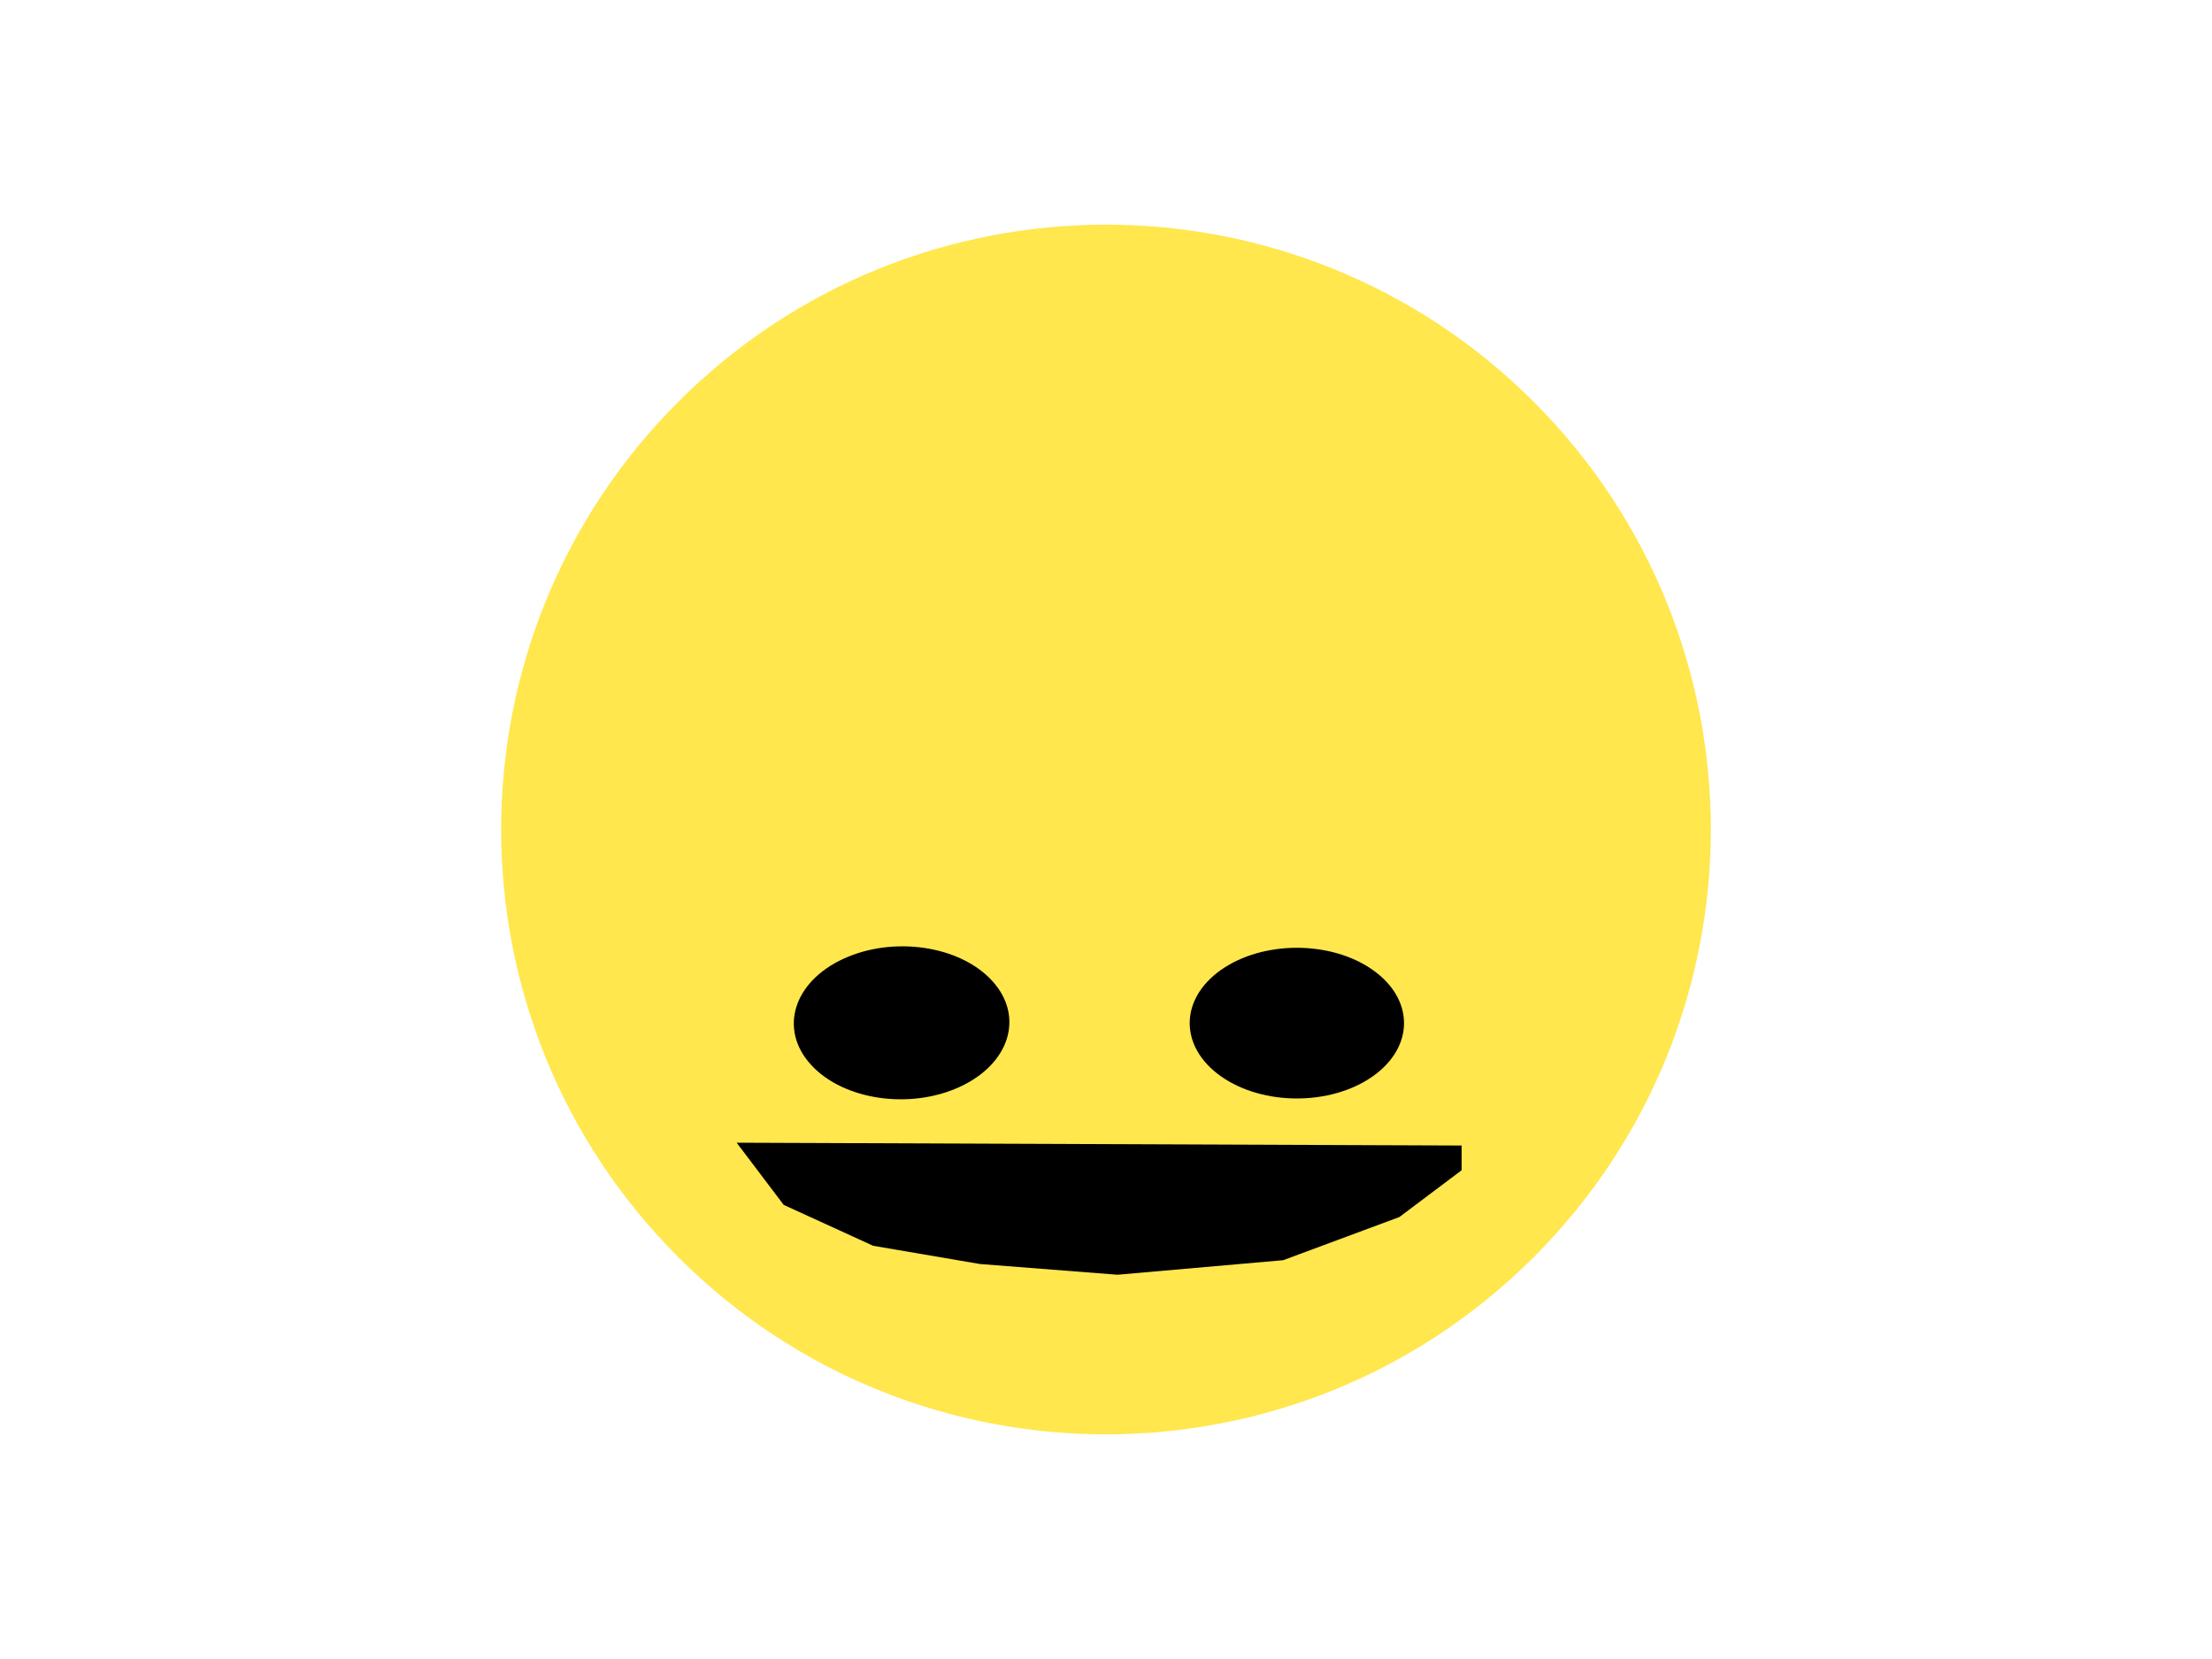
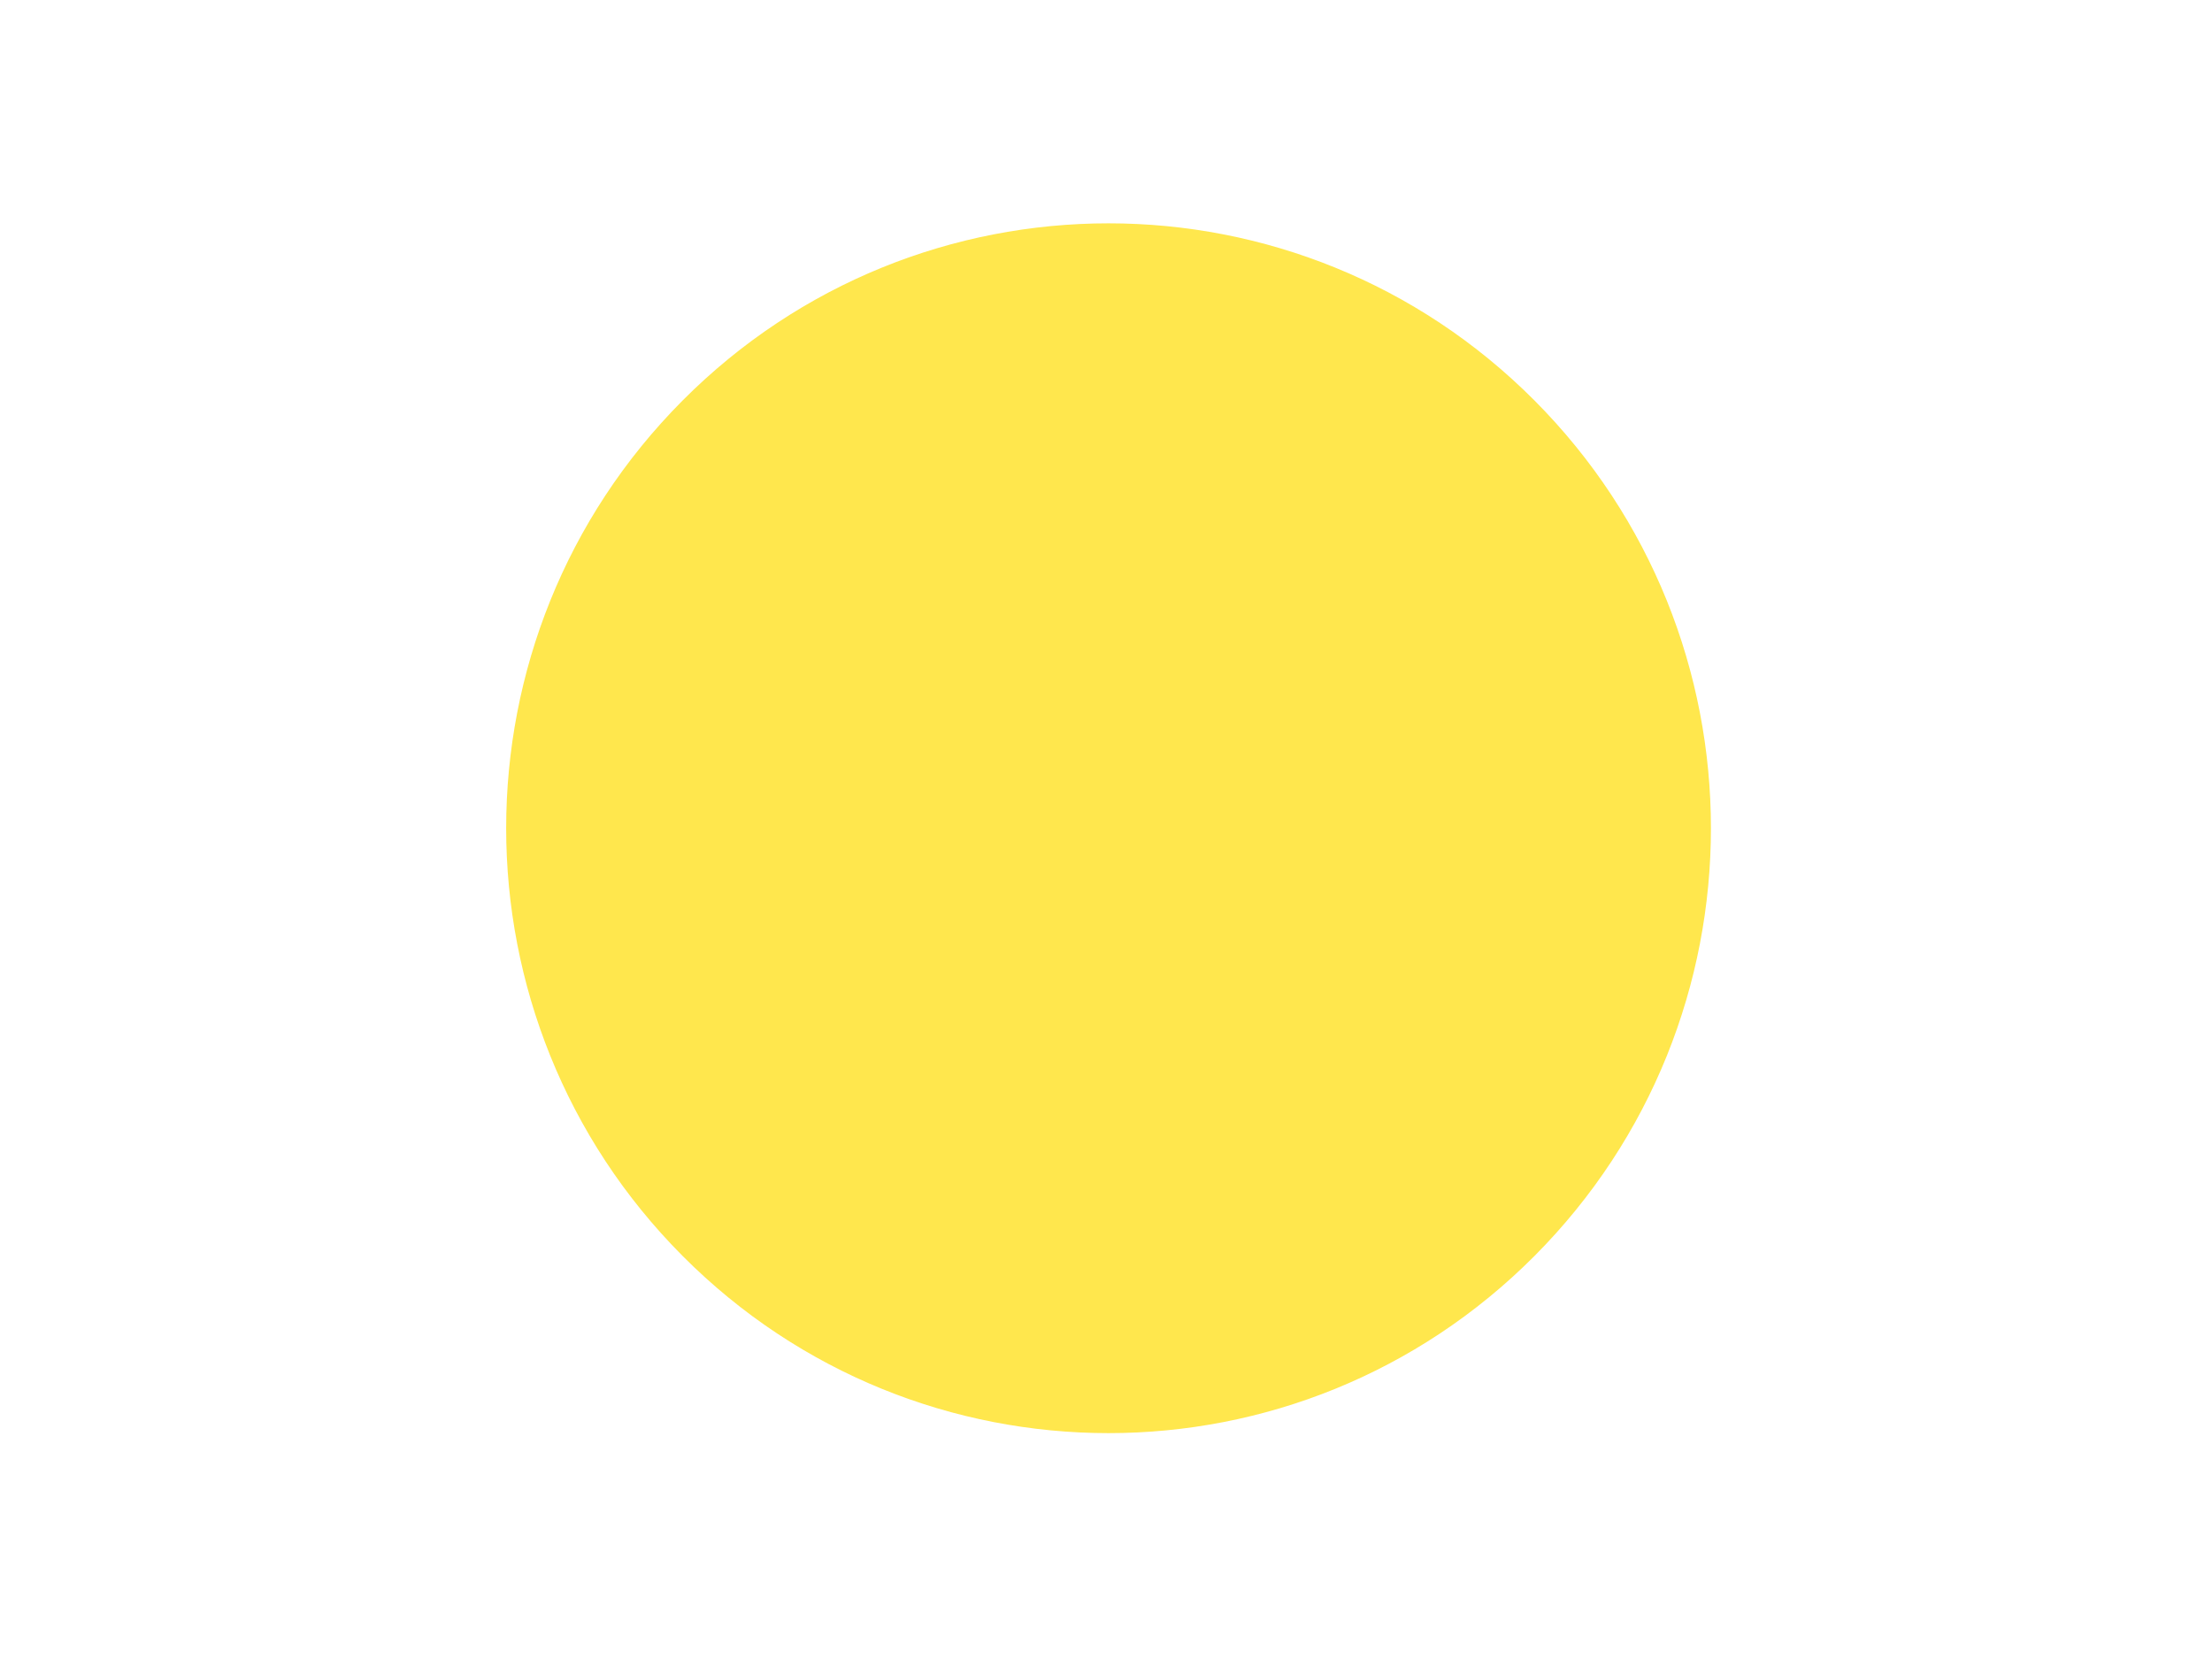
<svg xmlns="http://www.w3.org/2000/svg" version="1.1" viewBox="-320.0 -240.0 640.0 480.0">
-   <path stroke-linejoin="miter" d="M 440.208 119.792 C 506.597 186.181 506.597 293.819 440.208 360.208 C 373.819 426.597 266.181 426.597 199.792 360.208 C 133.403 293.819 133.403 186.181 199.792 119.792 C 266.181 53.403 373.819 53.403 440.208 119.792 Z M 440.208 119.792" stroke-opacity="1" fill-opacity="1" stroke-dashoffset="0" transform="matrix(1 0 0 1 -320.0 -240.0) " stroke="#ffe74d" stroke-linecap="butt" stroke-miterlimit="4" stroke-dasharray="" stroke-width="10" id="head" fill="#ffe74d" />
-   <path stroke-linejoin="miter" d="M 287.092 283.815 C 296.404 294.039 292.21 307.754 277.723 314.447 C 263.236 321.14 243.944 318.278 234.631 308.054 C 225.319 297.829 229.513 284.115 244.0 277.421 C 258.487 270.728 277.781 273.59 287.092 283.815 Z M 287.092 283.815" fill-opacity="1" stroke-dashoffset="0" transform="matrix(1 0 0 1 -320.0 -240.0) " stroke="none" stroke-linecap="butt" stroke-miterlimit="4" stroke-dasharray="" stroke-width="1" id="leftEye" fill="#000" />
-   <path stroke-linejoin="miter" d="M 213.139 330.621 L 226.745 348.605 L 252.619 360.438 L 283.486 365.712 L 323.322 368.82 L 371.275 364.612 L 404.889 352.122 L 422.885 338.594 L 422.885 331.436 L 213.139 330.621 Z M 213.139 330.621" fill-opacity="1" stroke-dashoffset="0" transform="matrix(1 0 0 1 -320.0 -240.0) " stroke="none" stroke-linecap="butt" stroke-miterlimit="4" stroke-dasharray="" stroke-width="1" id="mouth" fill="#000" />
-   <path stroke-linejoin="miter" d="M 397.147 280.608 C 409.255 289.122 409.255 302.925 397.147 311.438 C 385.039 319.95 365.408 319.95 353.3 311.438 C 341.192 302.925 341.192 289.122 353.3 280.608 C 365.408 272.095 385.039 272.095 397.147 280.608 Z M 397.147 280.608" fill-opacity="1" stroke-dashoffset="0" transform="matrix(1 0 0 1 -320.0 -240.0) " stroke="none" stroke-linecap="butt" stroke-miterlimit="4" stroke-dasharray="" stroke-width="1" id="rightEye" fill="#000" />
+   <path stroke-linejoin="miter" d="M 412.497 186.795 C 424.199 198.639 424.199 217.842 412.497 229.685 C 400.794 241.529 381.82 241.529 370.118 229.685 C 358.414 217.842 358.414 198.639 370.118 186.795 C 381.82 174.951 400.794 174.951 412.497 186.795 Z M 412.497 186.795" fill-opacity="1" stroke-dashoffset="0" transform="matrix(1 0 0 1 -320.0 -240.0) " stroke="none" stroke-linecap="butt" stroke-miterlimit="4" stroke-dasharray="" stroke-width="1" id="rightEye" fill="#000" />
+   <path stroke-linejoin="miter" d="M 234.271 287.974 L 247.911 320.77 L 273.847 342.35 L 303.985 351.917 L 341.856 357.219 L 388.637 348.476 L 420.96 326.437 L 438.336 302.904 L 438.431 289.859 L 234.271 287.974 Z M 234.271 287.974" fill-opacity="1" stroke-dashoffset="0" transform="matrix(1 0 0 1 -320.0 -240.0) " stroke="none" stroke-linecap="butt" stroke-miterlimit="4" stroke-dasharray="" stroke-width="1" id="mouth" fill="#000" />
+   <path stroke-linejoin="miter" d="M 297.203 190.348 C 306.283 204.186 302.415 223.04 288.562 232.46 C 274.711 241.879 256.12 238.297 247.04 224.459 C 237.959 210.621 241.827 191.767 255.679 182.348 C 269.531 172.928 288.122 176.51 297.203 190.348 Z M 297.203 190.348" fill-opacity="1" stroke-dashoffset="0" transform="matrix(1 0 0 1 -320.0 -240.0) " stroke="none" stroke-linecap="butt" stroke-miterlimit="4" stroke-dasharray="" stroke-width="1" id="leftEye" fill="#000" />
+   <path stroke-linejoin="miter" d="M 440.442 119.413 C 506.553 185.808 506.553 293.457 440.442 359.852 C 374.332 426.248 267.145 426.248 201.034 359.852 C 134.923 293.457 134.923 185.808 201.034 119.413 C 267.145 53.017 374.332 53.017 440.442 119.413 Z M 440.442 119.413" stroke-opacity="1" fill-opacity="1" stroke-dashoffset="0" transform="matrix(1 0 0 1 -320.0 -240.0) " stroke="#ffe74d" stroke-linecap="butt" stroke-miterlimit="4" stroke-dasharray="" stroke-width="10" id="head" fill="#ffe74d" />
</svg>
